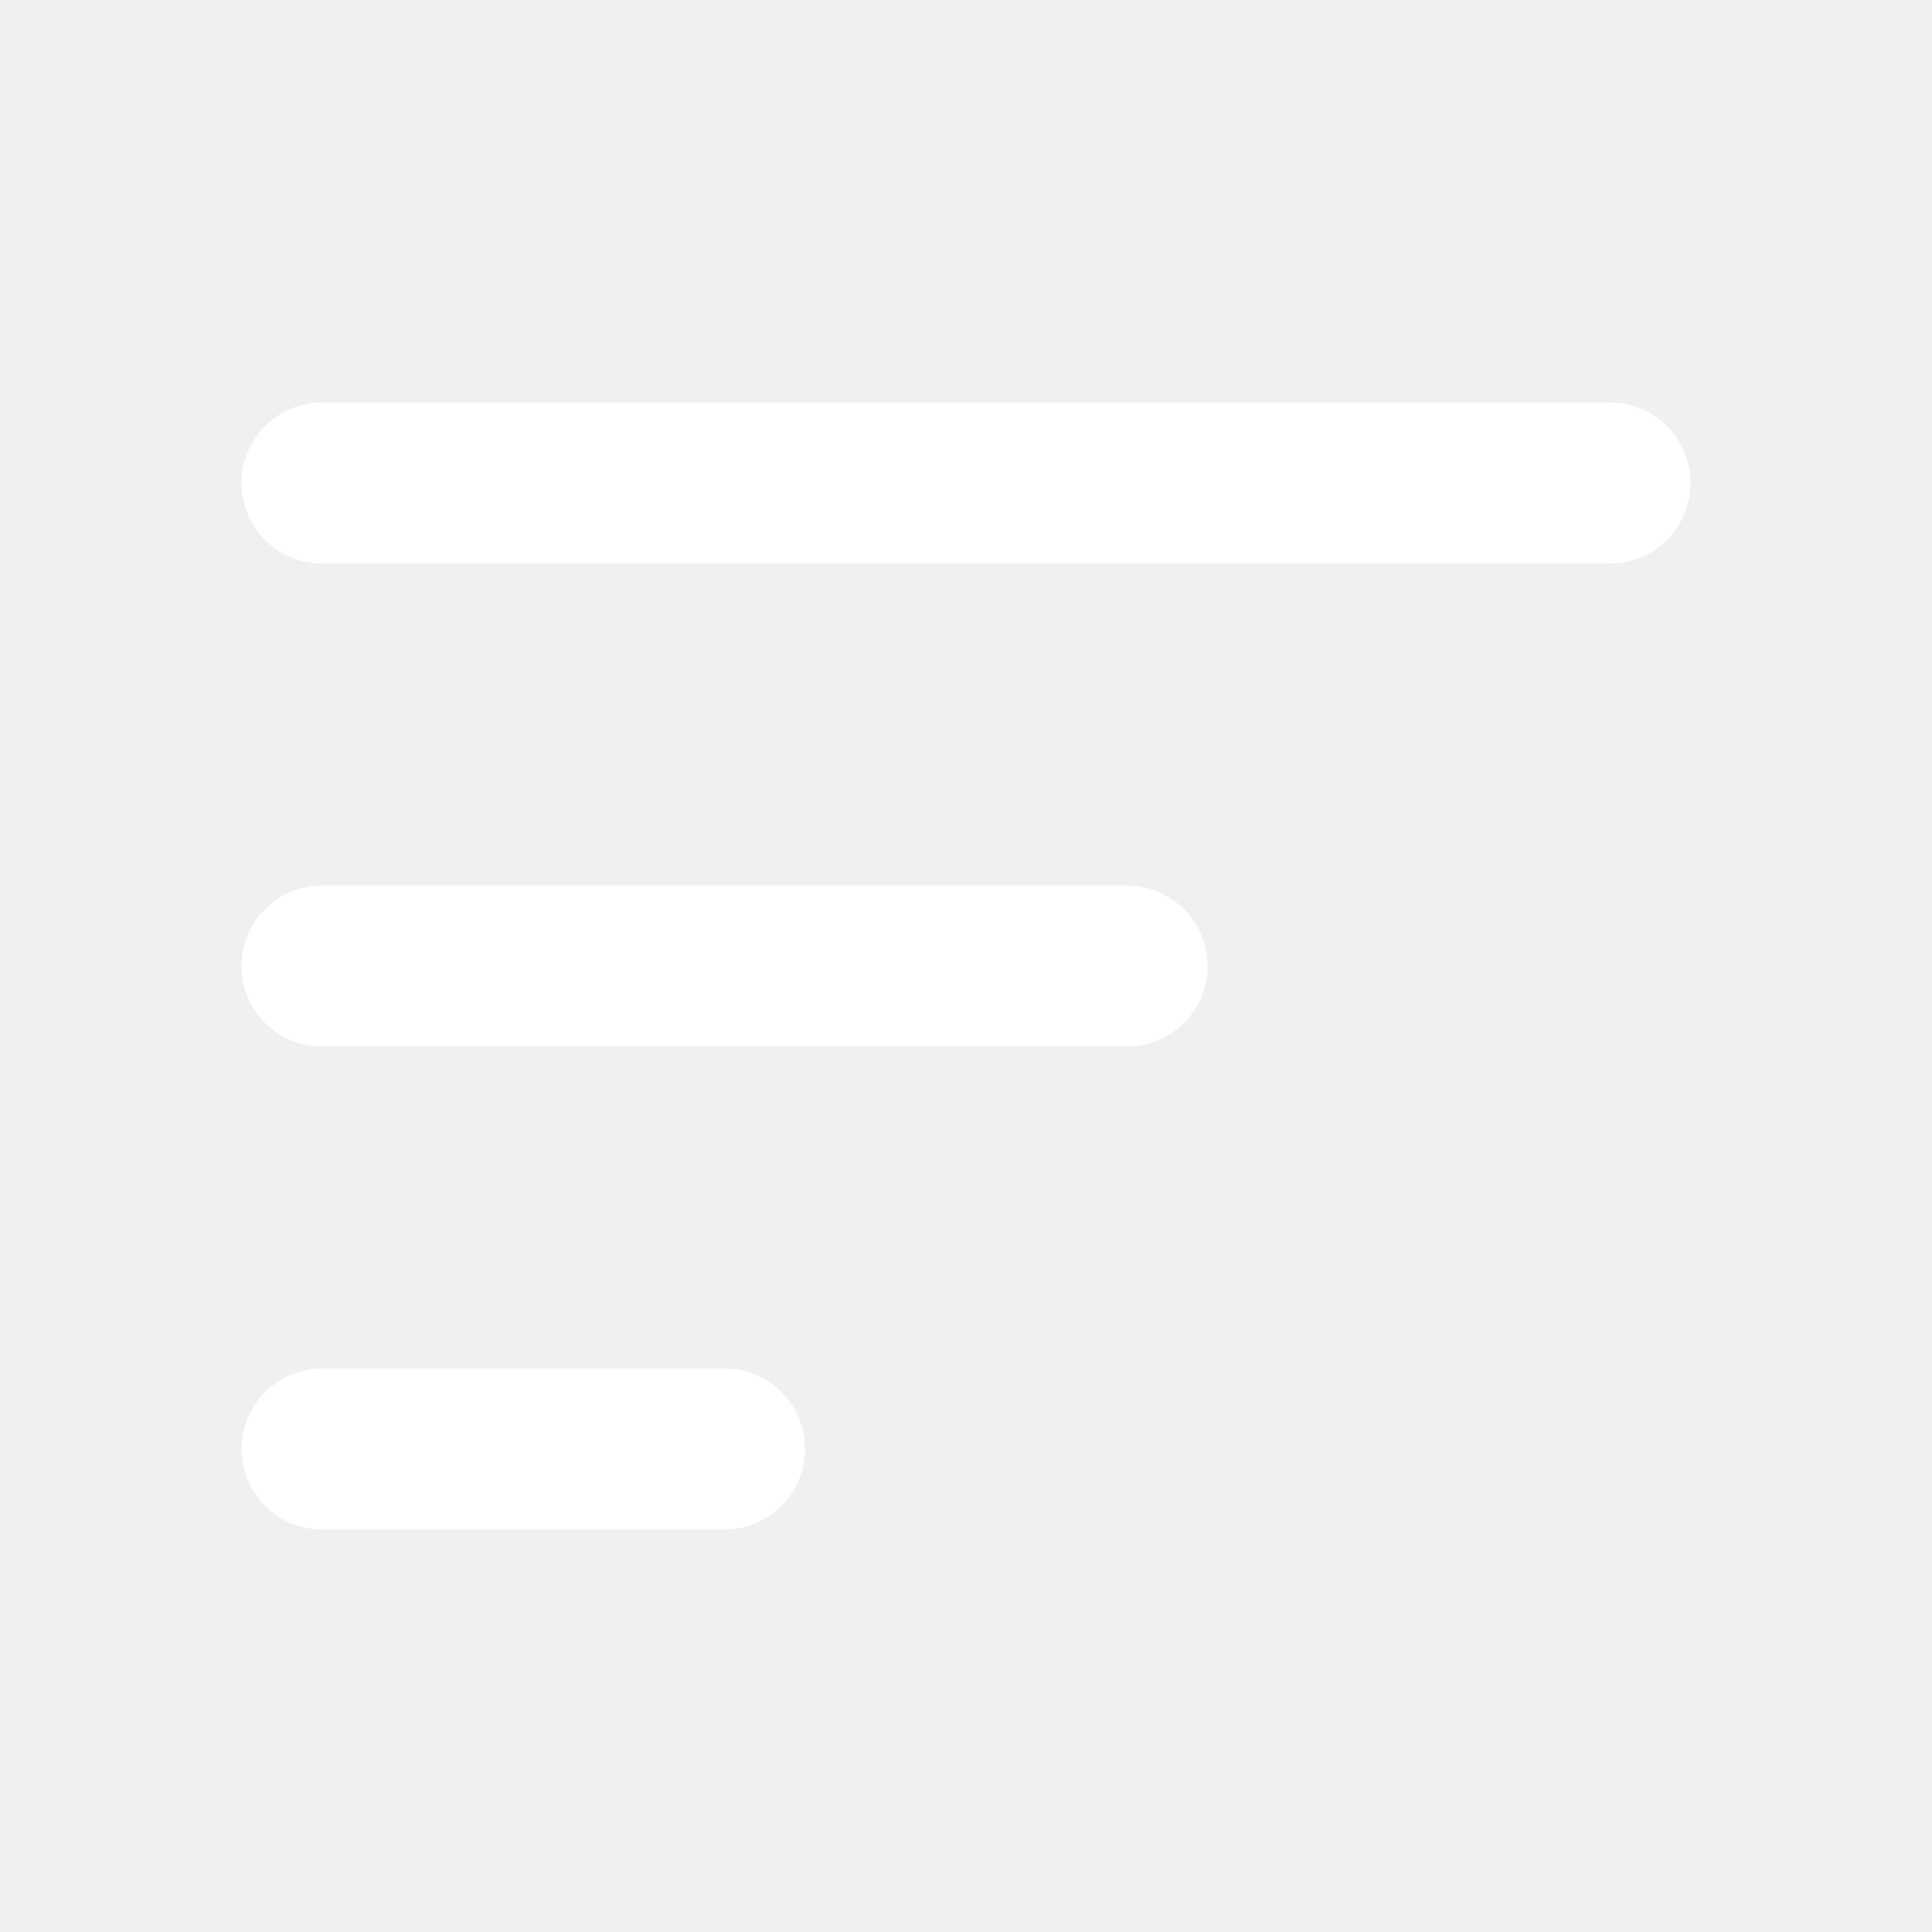
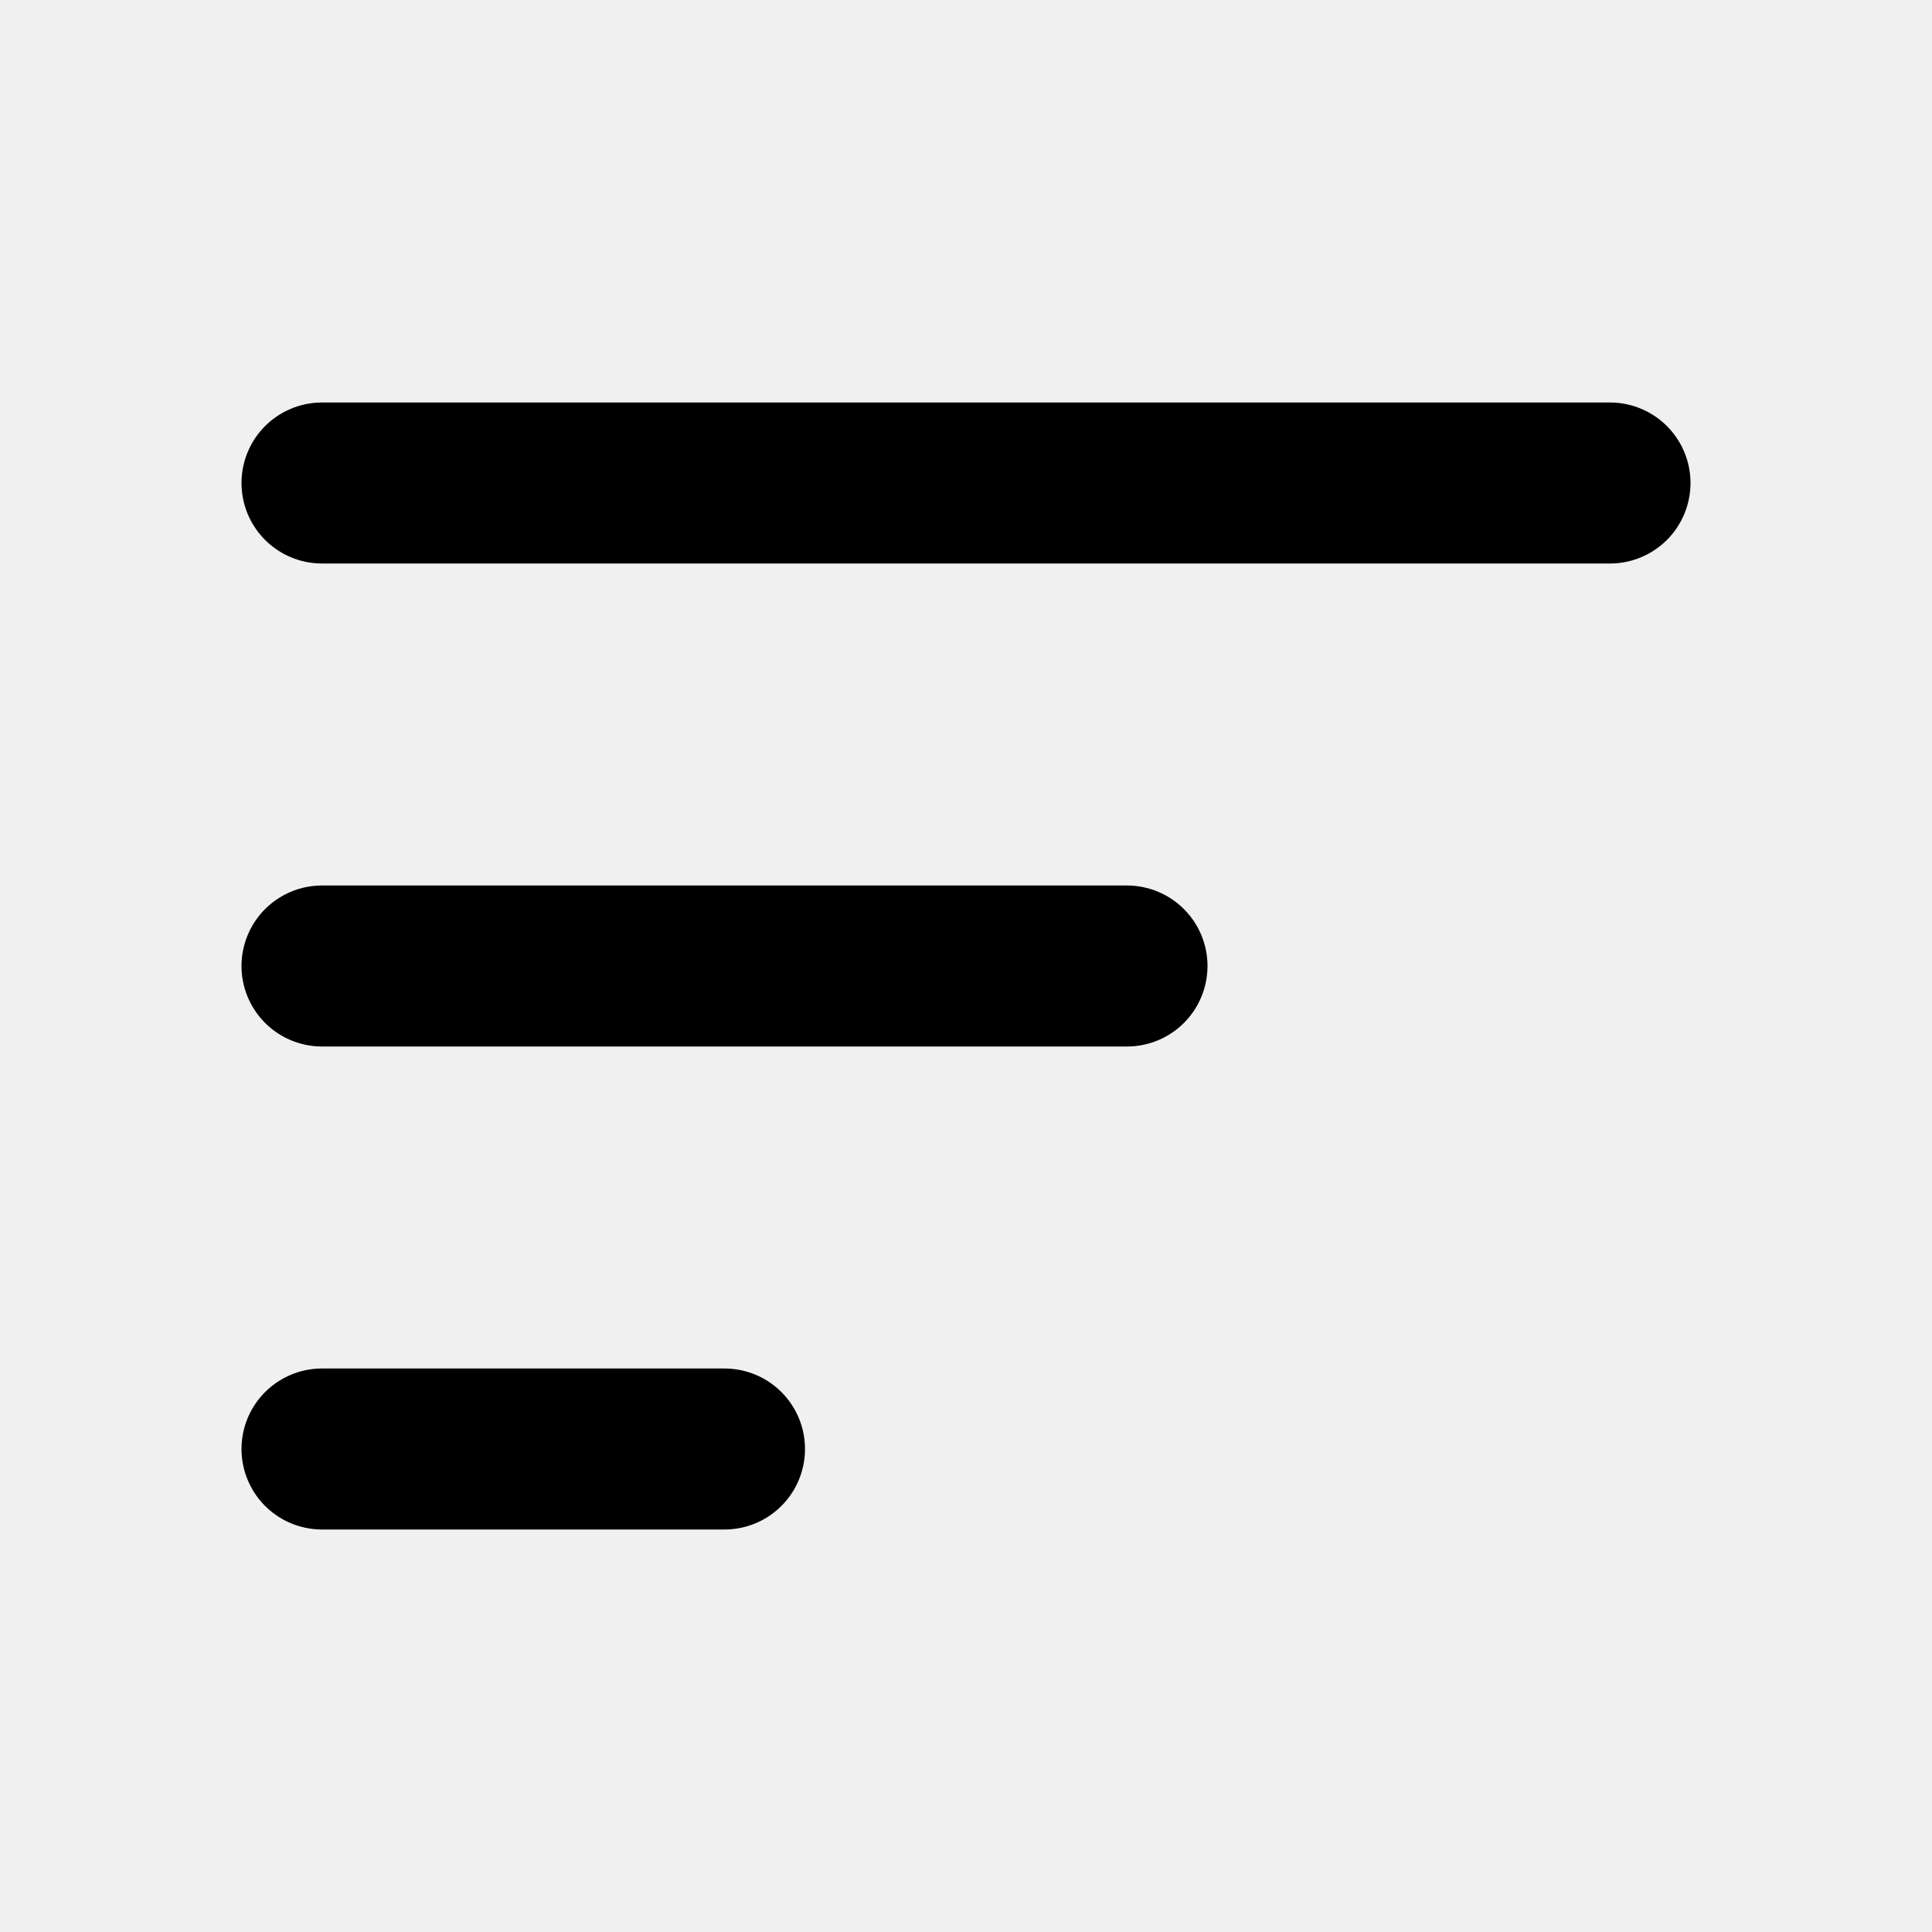
<svg xmlns="http://www.w3.org/2000/svg" viewBox="0 0 24 24" fill="none">
  <g id="SVGRepo_bgCarrier" stroke-width="0" />
  <g id="SVGRepo_tracerCarrier" stroke-linecap="round" stroke-linejoin="round" />
  <g id="SVGRepo_iconCarrier">
-     <path d="M4 6H20M4 12H14M4 18H9" stroke="#ffffff" stroke-width="2" stroke-linecap="round" stroke-linejoin="round" />
+     <path d="M4 6H20M4 12H14M4 18H9" stroke="#000000" stroke-width="2" stroke-linecap="round" stroke-linejoin="round" />
  </g>
</svg>
